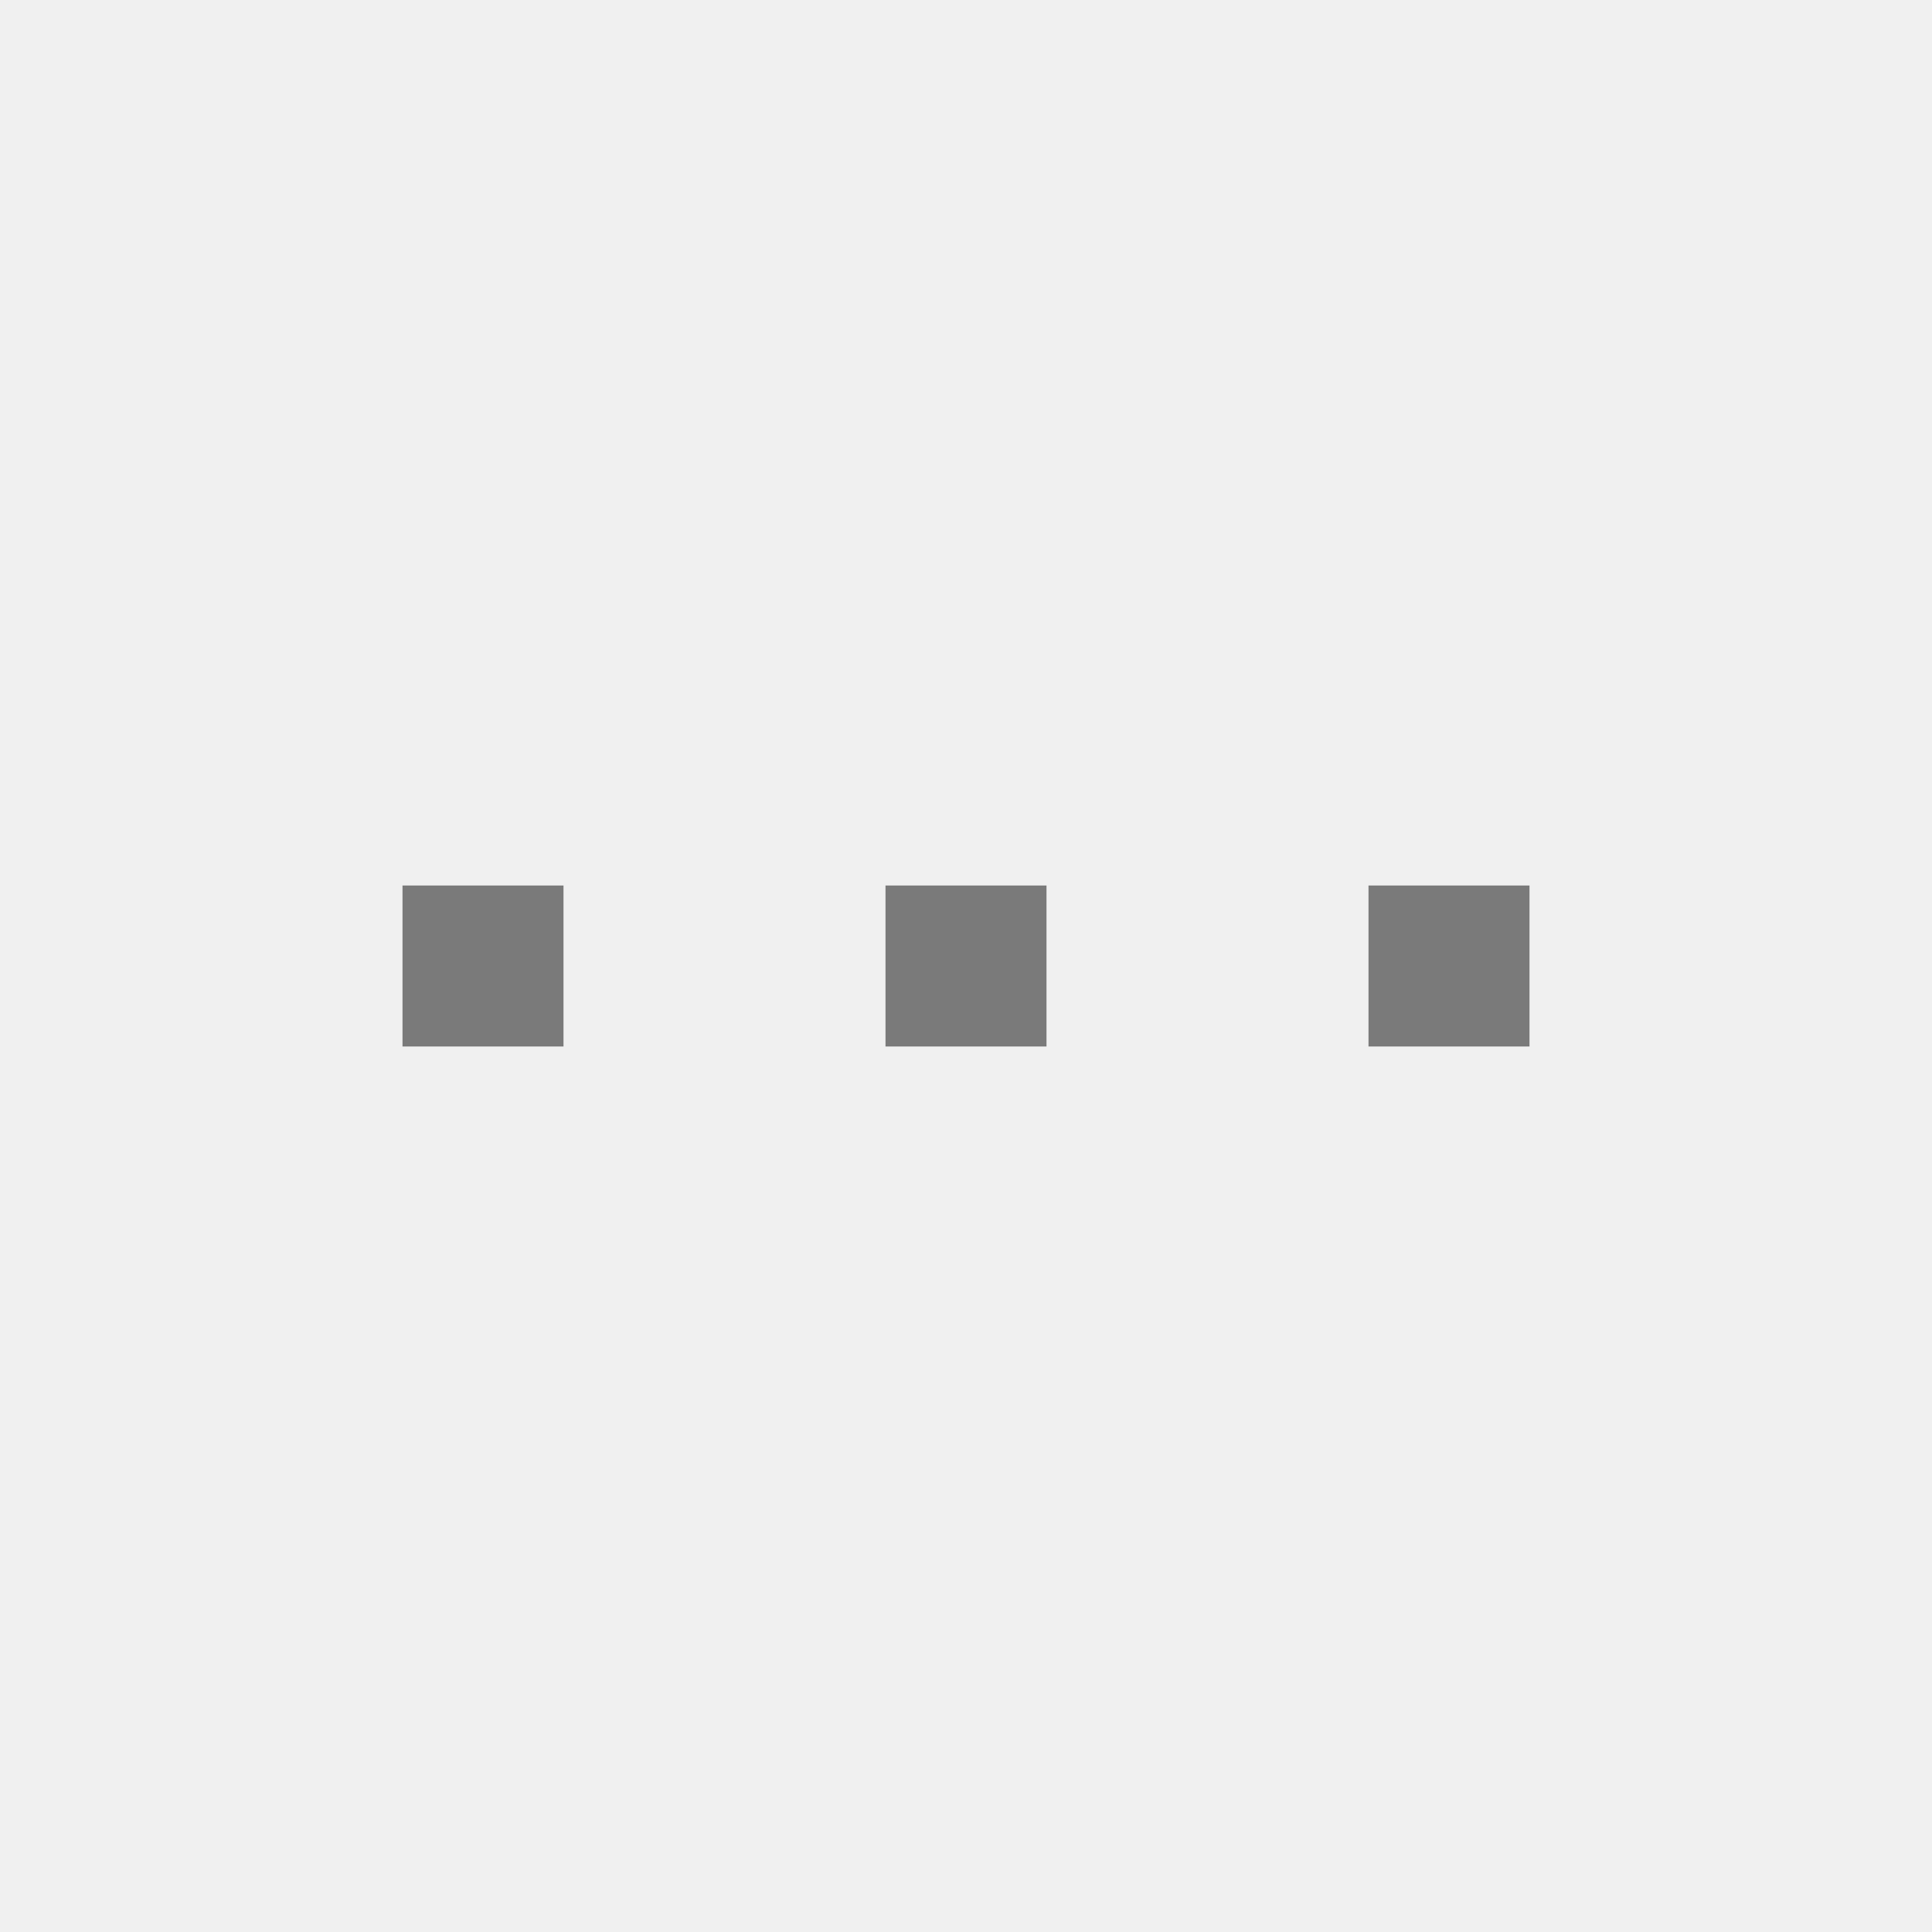
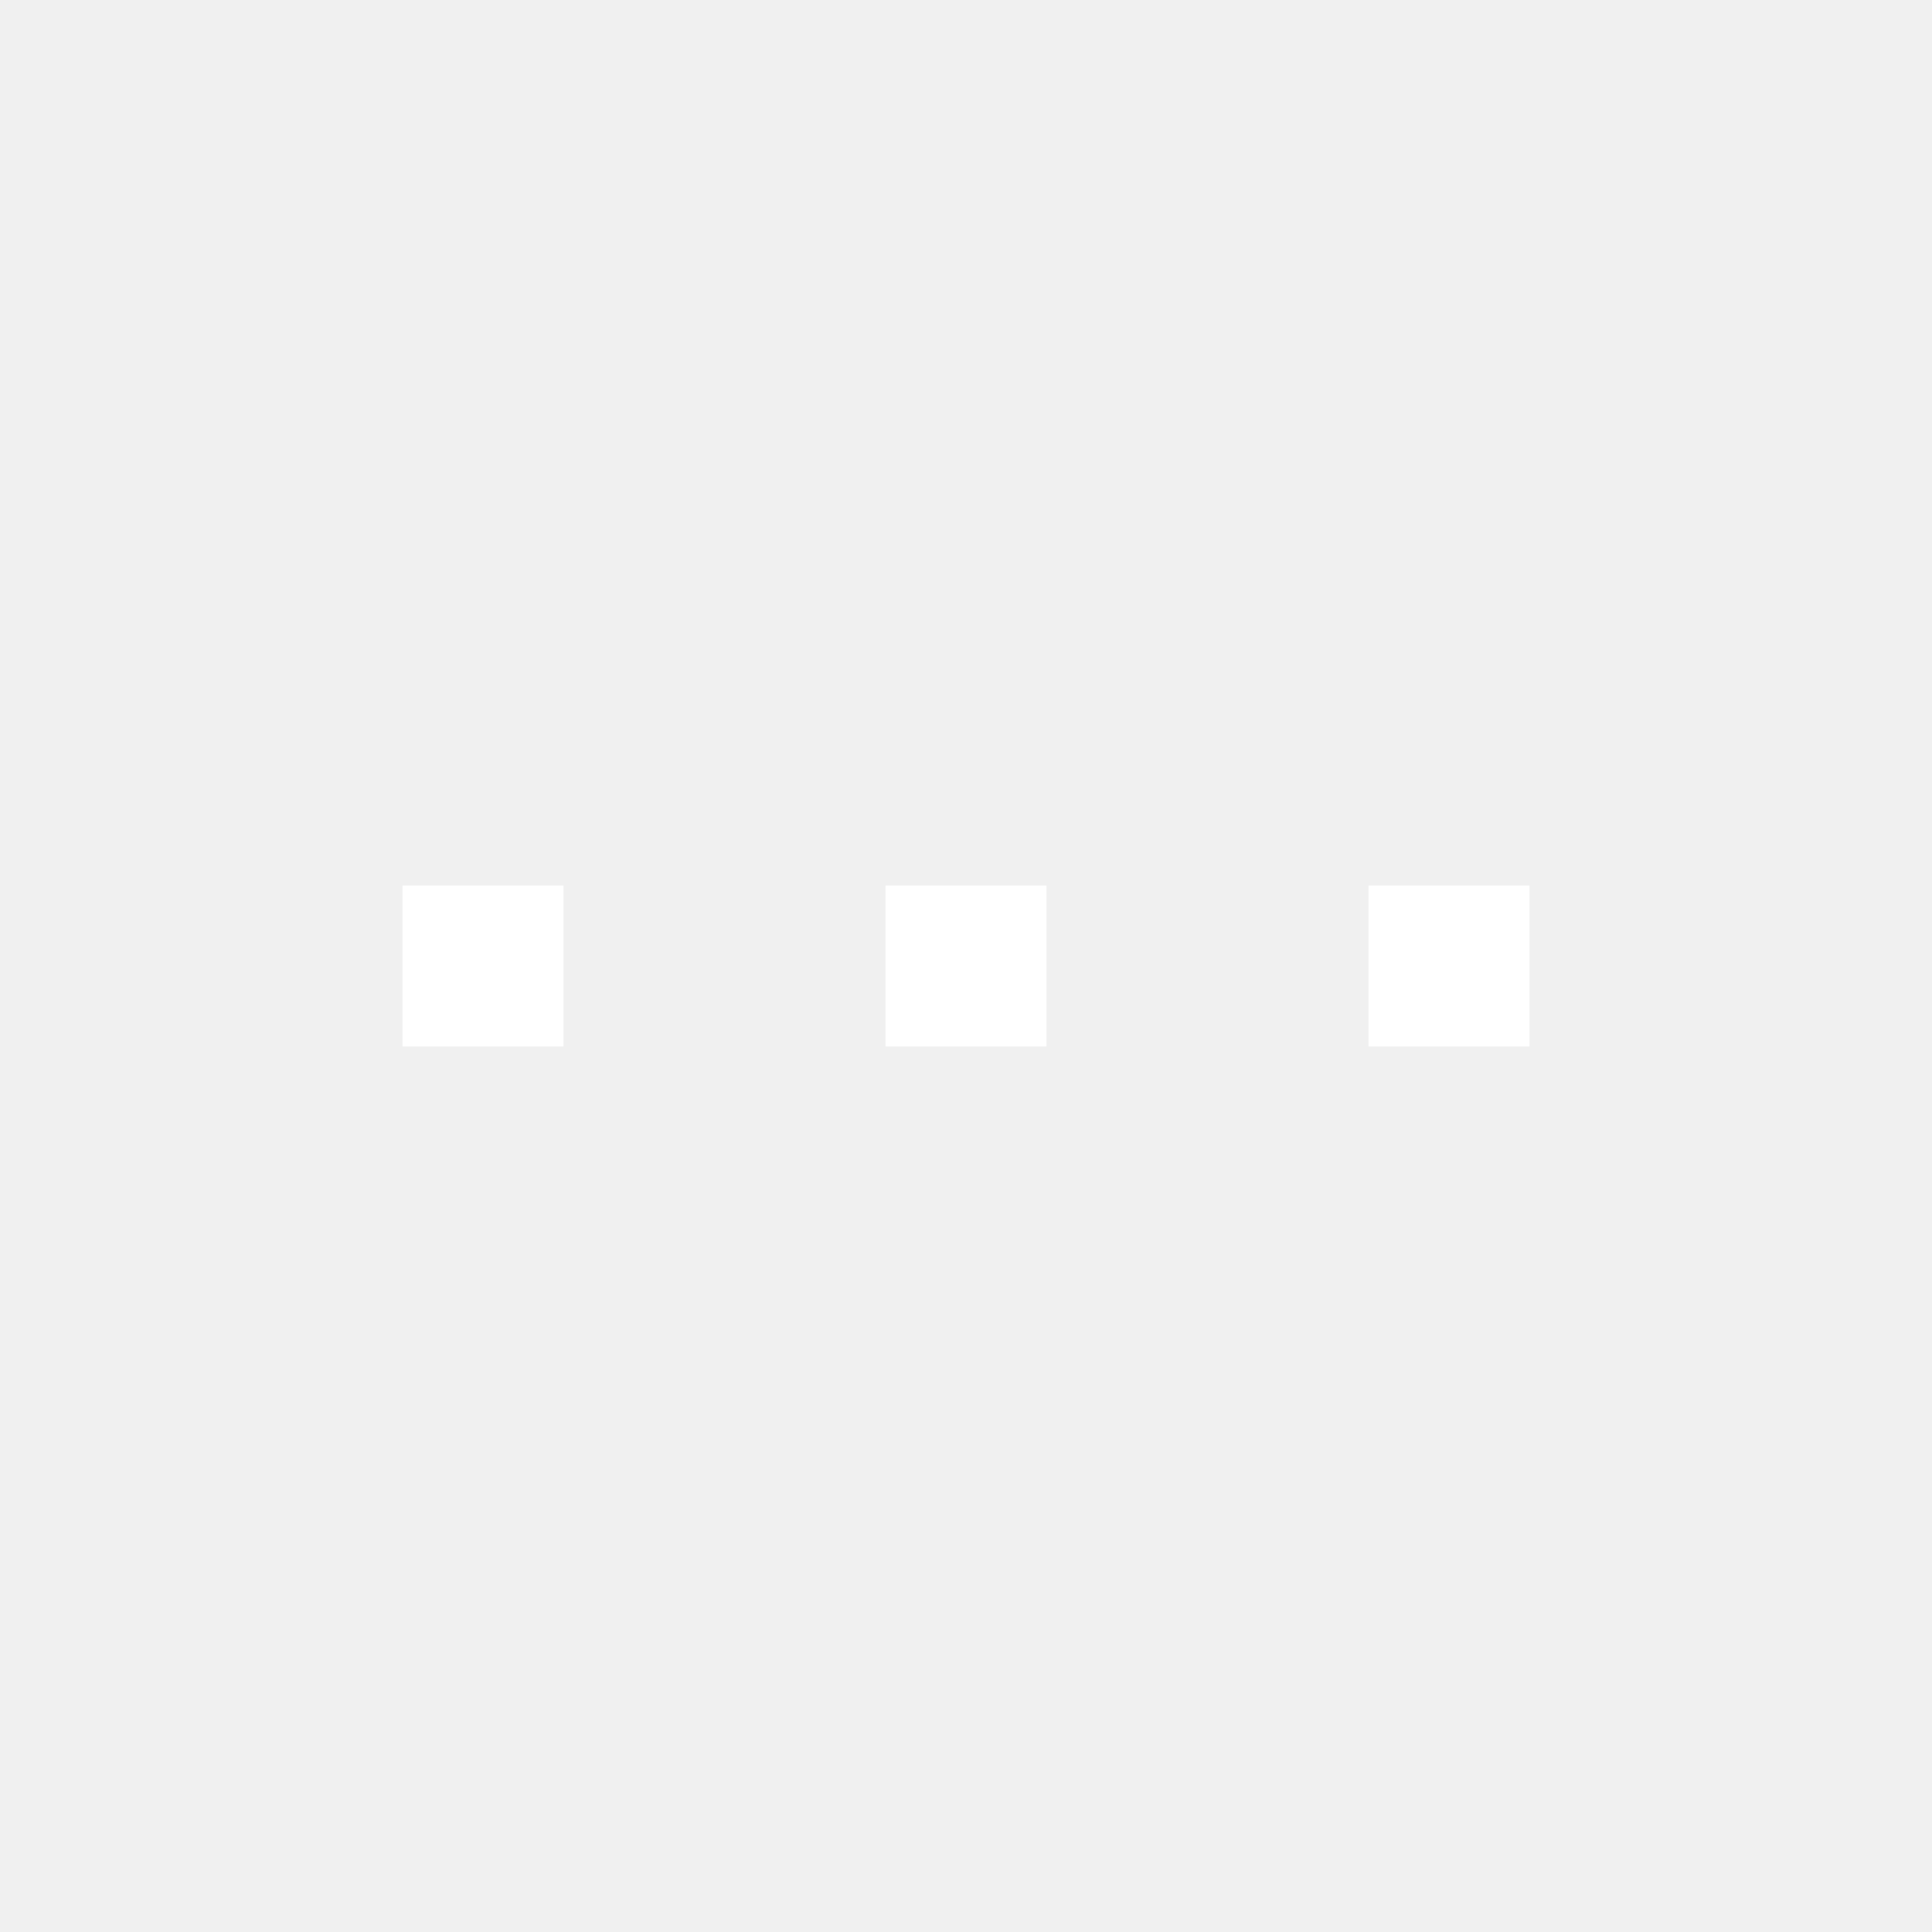
- <svg xmlns="http://www.w3.org/2000/svg" xmlns:ns1="http://www.openswatchbook.org/uri/2009/osb" width="24" height="24" id="svg11300" version="1.0" style="display:inline;enable-background:new">
+ <svg xmlns="http://www.w3.org/2000/svg" width="24" height="24" id="svg11300" version="1.0" style="display:inline;enable-background:new">
  <defs id="defs3">
-     <linearGradient id="selected_bg_color" ns1:paint="solid">
+     <linearGradient id="selected_bg_color">
      <stop style="stop-color:#5294e2;stop-opacity:1;" offset="0" id="stop4140" />
    </linearGradient>
  </defs>
  <g style="display:inline" id="layer1" transform="translate(0,-276)">
-     <rect style="opacity:1;fill:#7a7a7a;fill-opacity:1;stroke:none;stroke-width:1;stroke-linecap:round;stroke-linejoin:miter;stroke-miterlimit:4;stroke-dasharray:none;stroke-dashoffset:0;stroke-opacity:1" id="rect4138" width="2" height="2" x="5" y="287" />
-     <rect style="display:inline;opacity:1;fill:#7a7a7a;fill-opacity:1;stroke:none;stroke-width:1;stroke-linecap:round;stroke-linejoin:miter;stroke-miterlimit:4;stroke-dasharray:none;stroke-dashoffset:0;stroke-opacity:1;enable-background:new" id="rect4138-6" width="2" height="2" x="11" y="287" />
-     <rect style="display:inline;opacity:1;fill:#7a7a7a;fill-opacity:1;stroke:none;stroke-width:1;stroke-linecap:round;stroke-linejoin:miter;stroke-miterlimit:4;stroke-dasharray:none;stroke-dashoffset:0;stroke-opacity:1;enable-background:new" id="rect4138-9" width="2" height="2" x="17" y="287" />
+     <rect style="opacity:1;fill:#ffffff;fill-opacity:1;stroke:none;stroke-width:1;stroke-linecap:round;stroke-linejoin:miter;stroke-miterlimit:4;stroke-dasharray:none;stroke-dashoffset:0;stroke-opacity:1" id="rect4138" width="2" height="2" x="5" y="287" />
+     <rect style="display:inline;opacity:1;fill:#ffffff;fill-opacity:1;stroke:none;stroke-width:1;stroke-linecap:round;stroke-linejoin:miter;stroke-miterlimit:4;stroke-dasharray:none;stroke-dashoffset:0;stroke-opacity:1;enable-background:new" id="rect4138-6" width="2" height="2" x="11" y="287" />
+     <rect style="display:inline;opacity:1;fill:#ffffff;fill-opacity:1;stroke:none;stroke-width:1;stroke-linecap:round;stroke-linejoin:miter;stroke-miterlimit:4;stroke-dasharray:none;stroke-dashoffset:0;stroke-opacity:1;enable-background:new" id="rect4138-9" width="2" height="2" x="17" y="287" />
  </g>
</svg>
